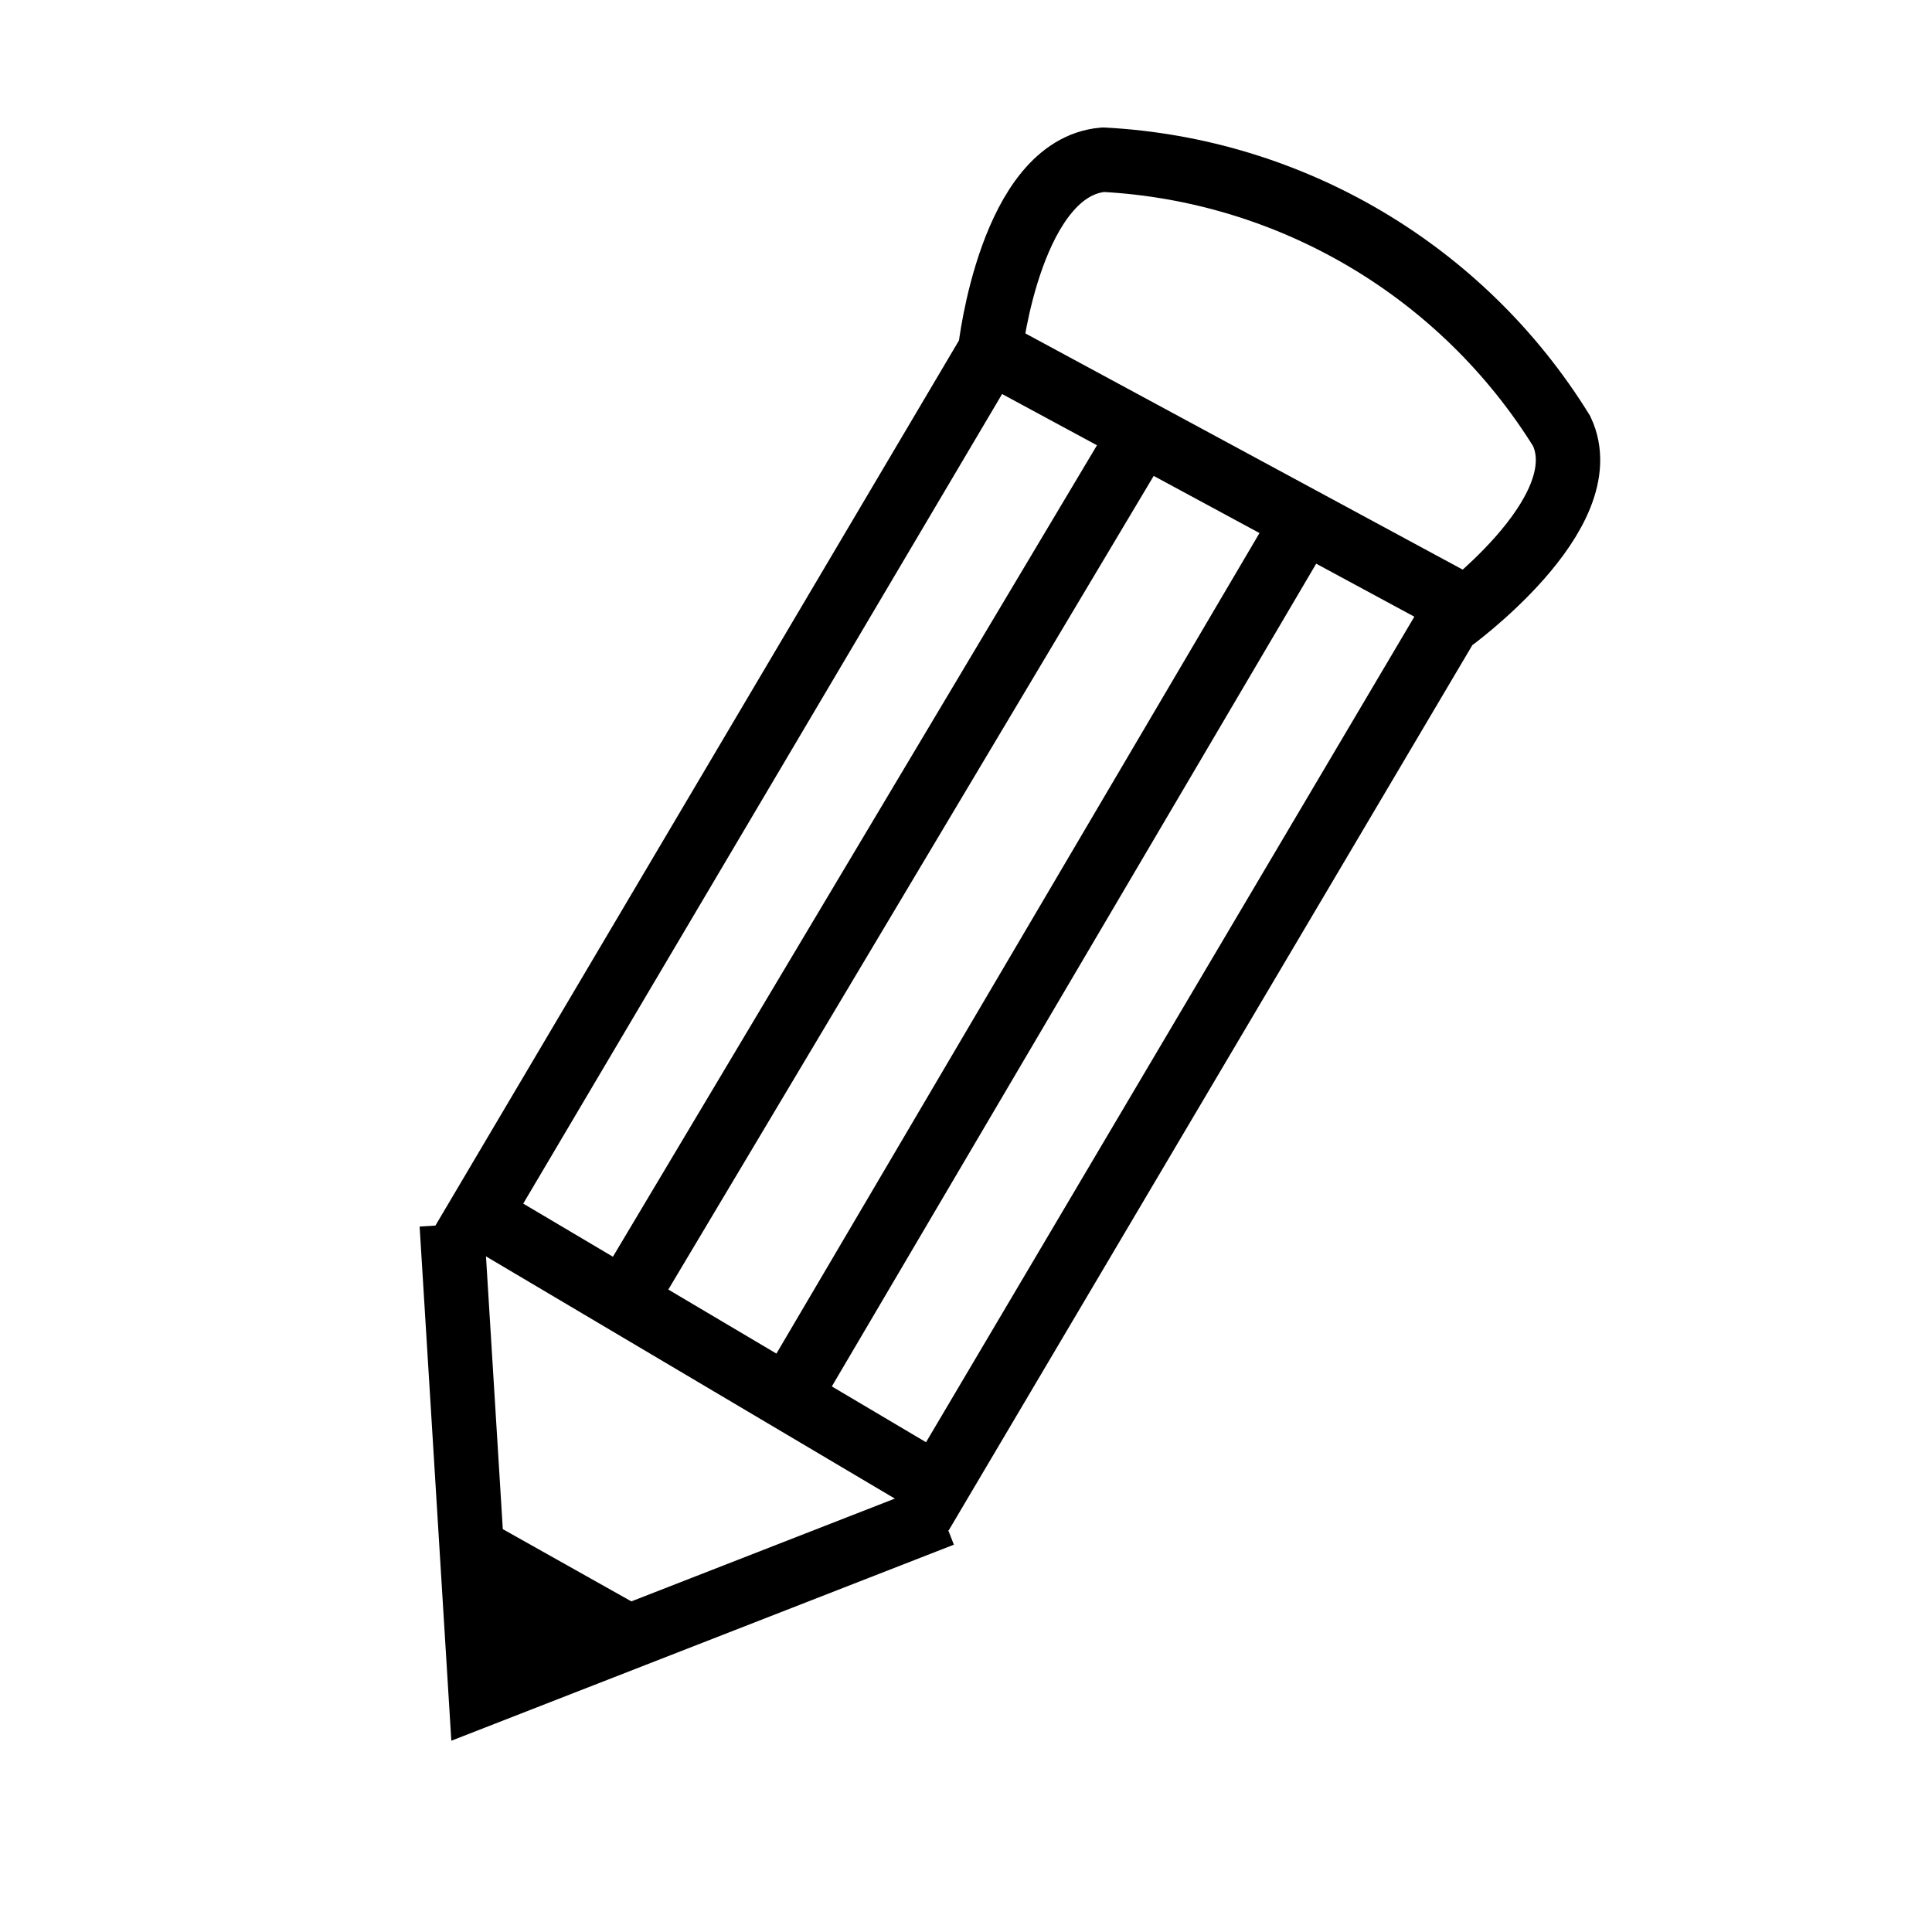
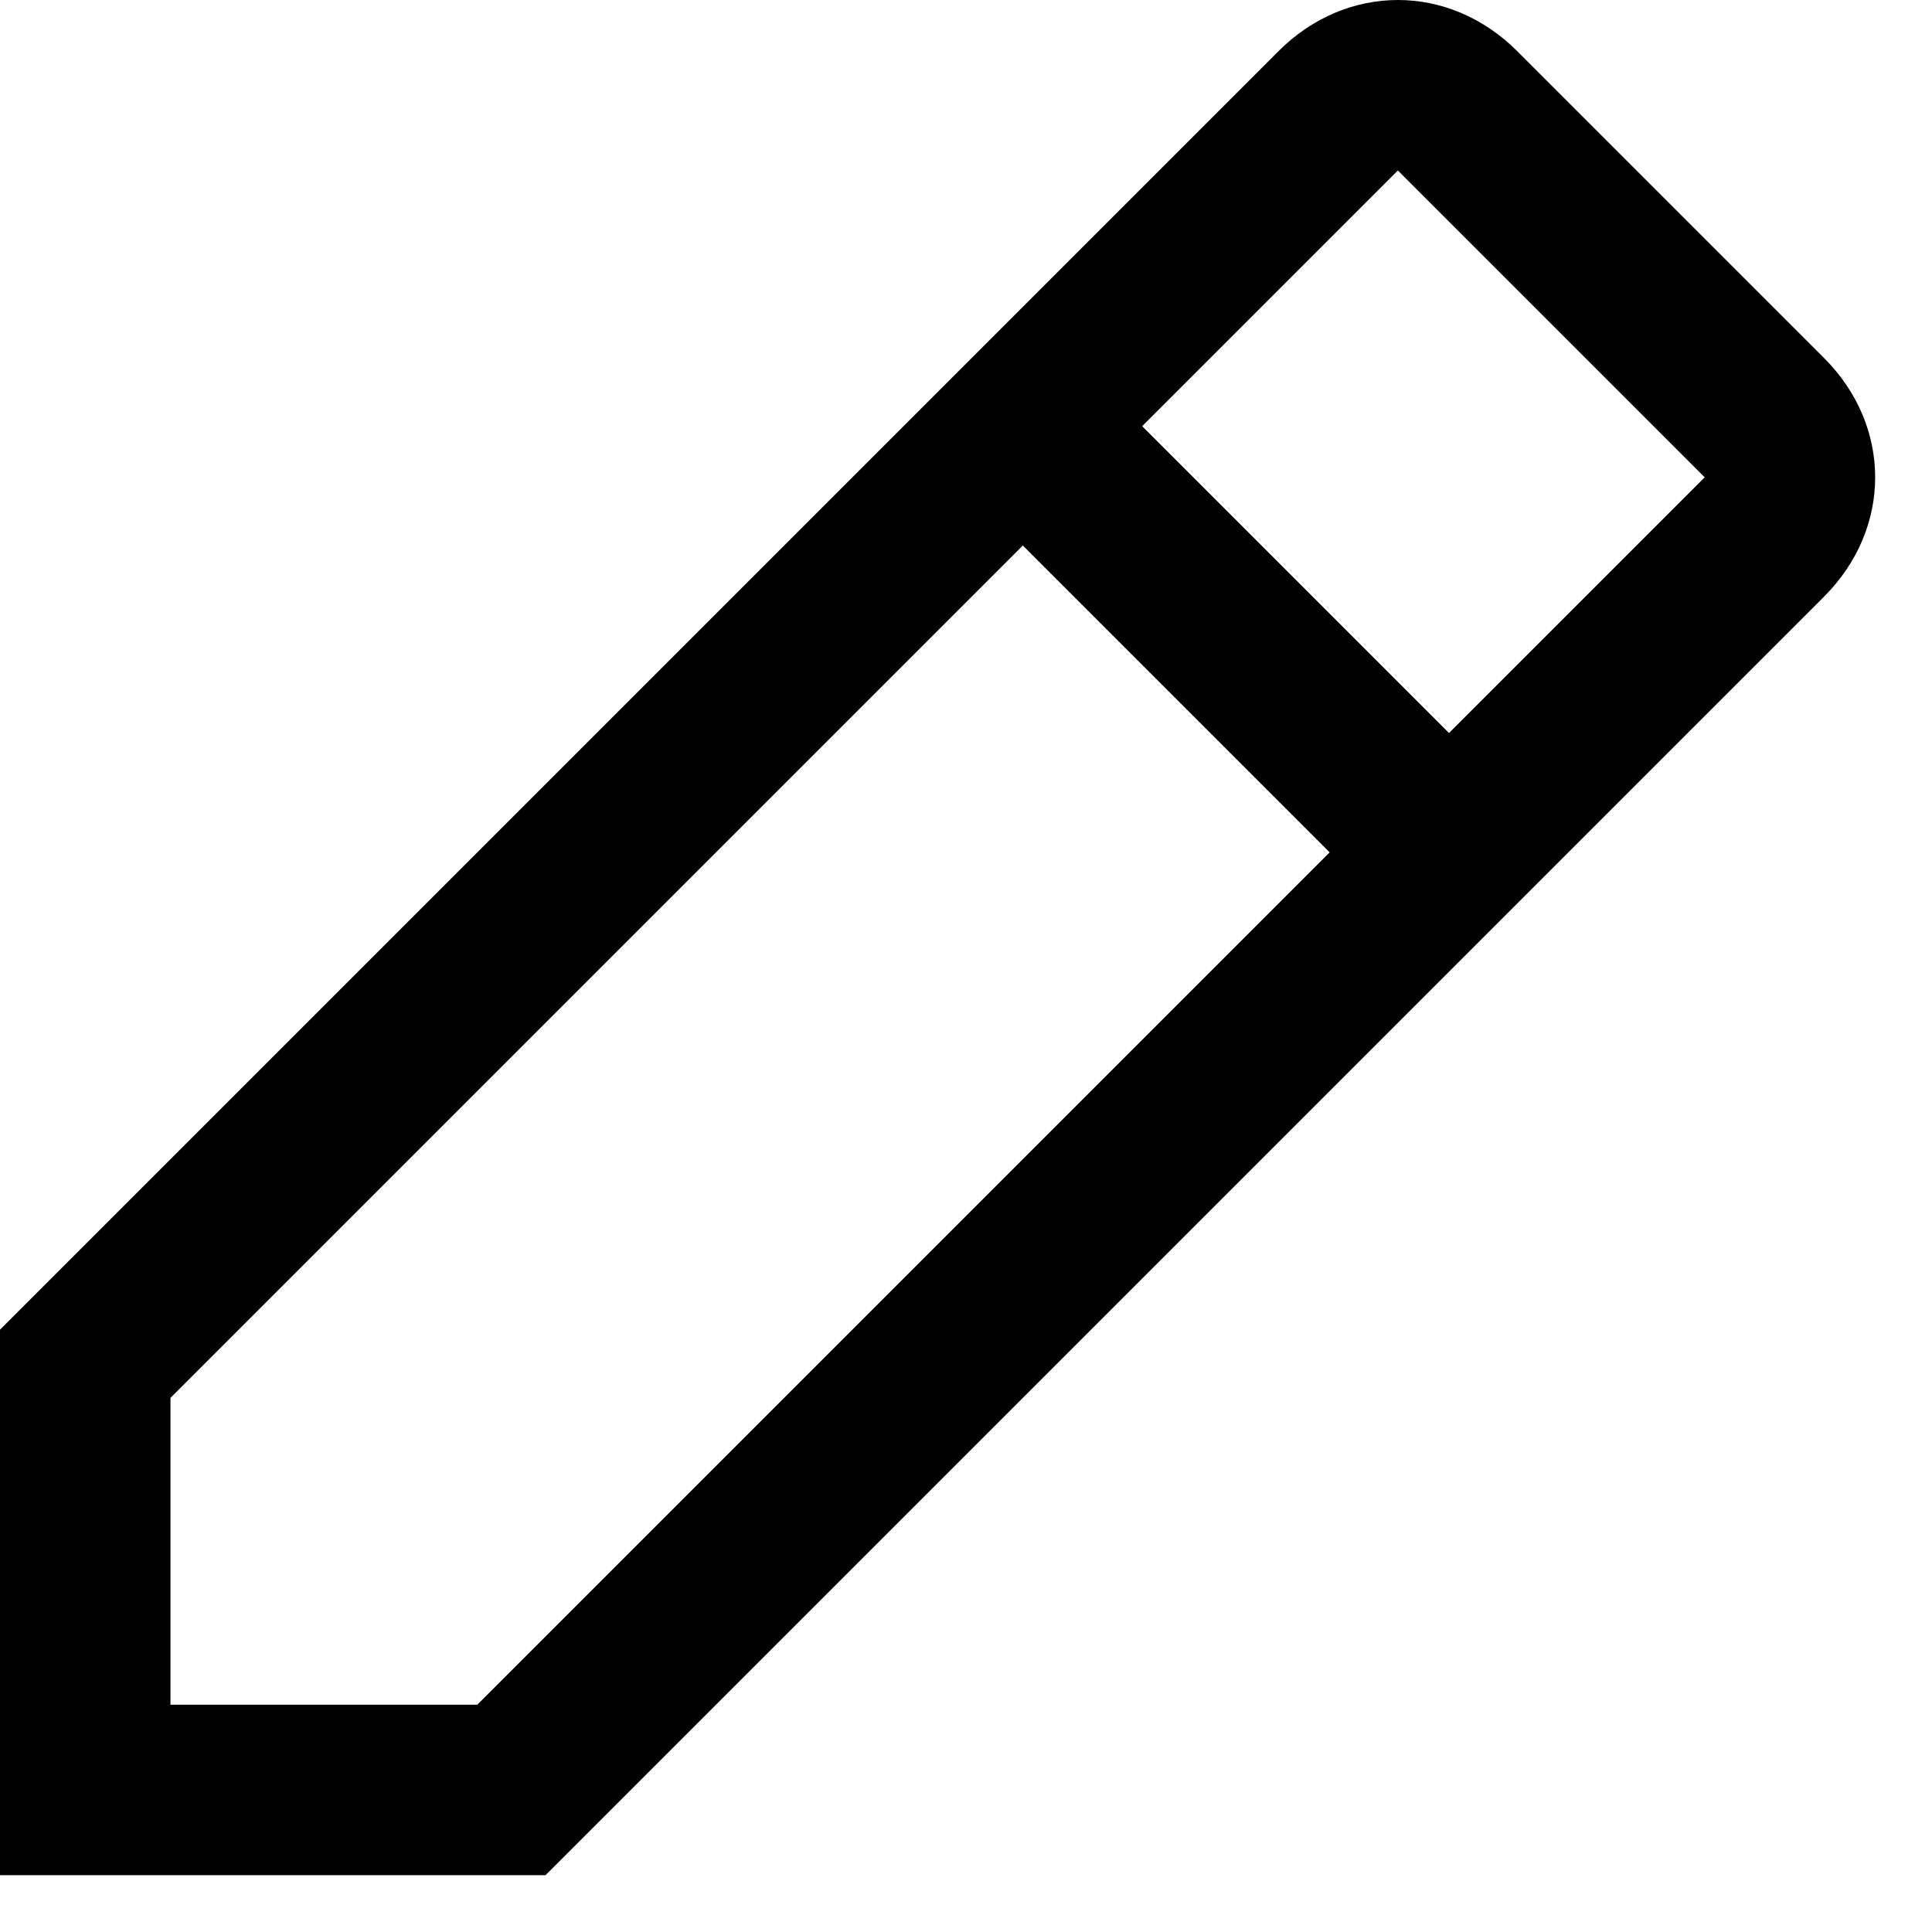
- <svg xmlns="http://www.w3.org/2000/svg" height="60" width="60" viewBox="0 0 60 60">
-   <g stroke-width="2" fill="none" stroke="#000">
-     <path d="M34.26 4.96c-2.85.25-3.5 5.8-3.51 5.94L14.88 37.73l14.23 8.43 15.87-26.83H45s4.7-3.37 3.5-5.94a17.85 17.85 0 00-14.23-8.43z" />
-     <path d="M14.93 52.6l5.51-2.4-5.98-3.36.46 5.8" fill="#000" stroke="none" />
-     <path d="M35.38 13.58L19.56 40.1m20.8-23.69L24.6 43.18" />
-     <path d="M14.03 38.03l.9 14.6 14.33-5.59" stroke-width="2" />
-     <path d="M30.75 10.9l14.57 7.87v0" />
+ <svg xmlns="http://www.w3.org/2000/svg" width="17" height="17" viewBox="0 0 17 17">
+   <g fill="none" fill-rule="evenodd">
+     <g fill="#000" fill-rule="nonzero">
+       <path d="M94.05 255.25c.6-.6.6-1.5 0-2.1l-2.7-2.7c-.6-.6-1.5-.6-2.1 0L78 261.7v4.8h4.8l11.25-11.25zm-3.75-3.75l2.7 2.7-2.25 2.25-2.7-2.7 2.25-2.25zM79.5 265v-2.7l7.5-7.5 2.7 2.7-7.5 7.5h-2.7z" transform="translate(-78 -250)" />
+     </g>
  </g>
</svg>
